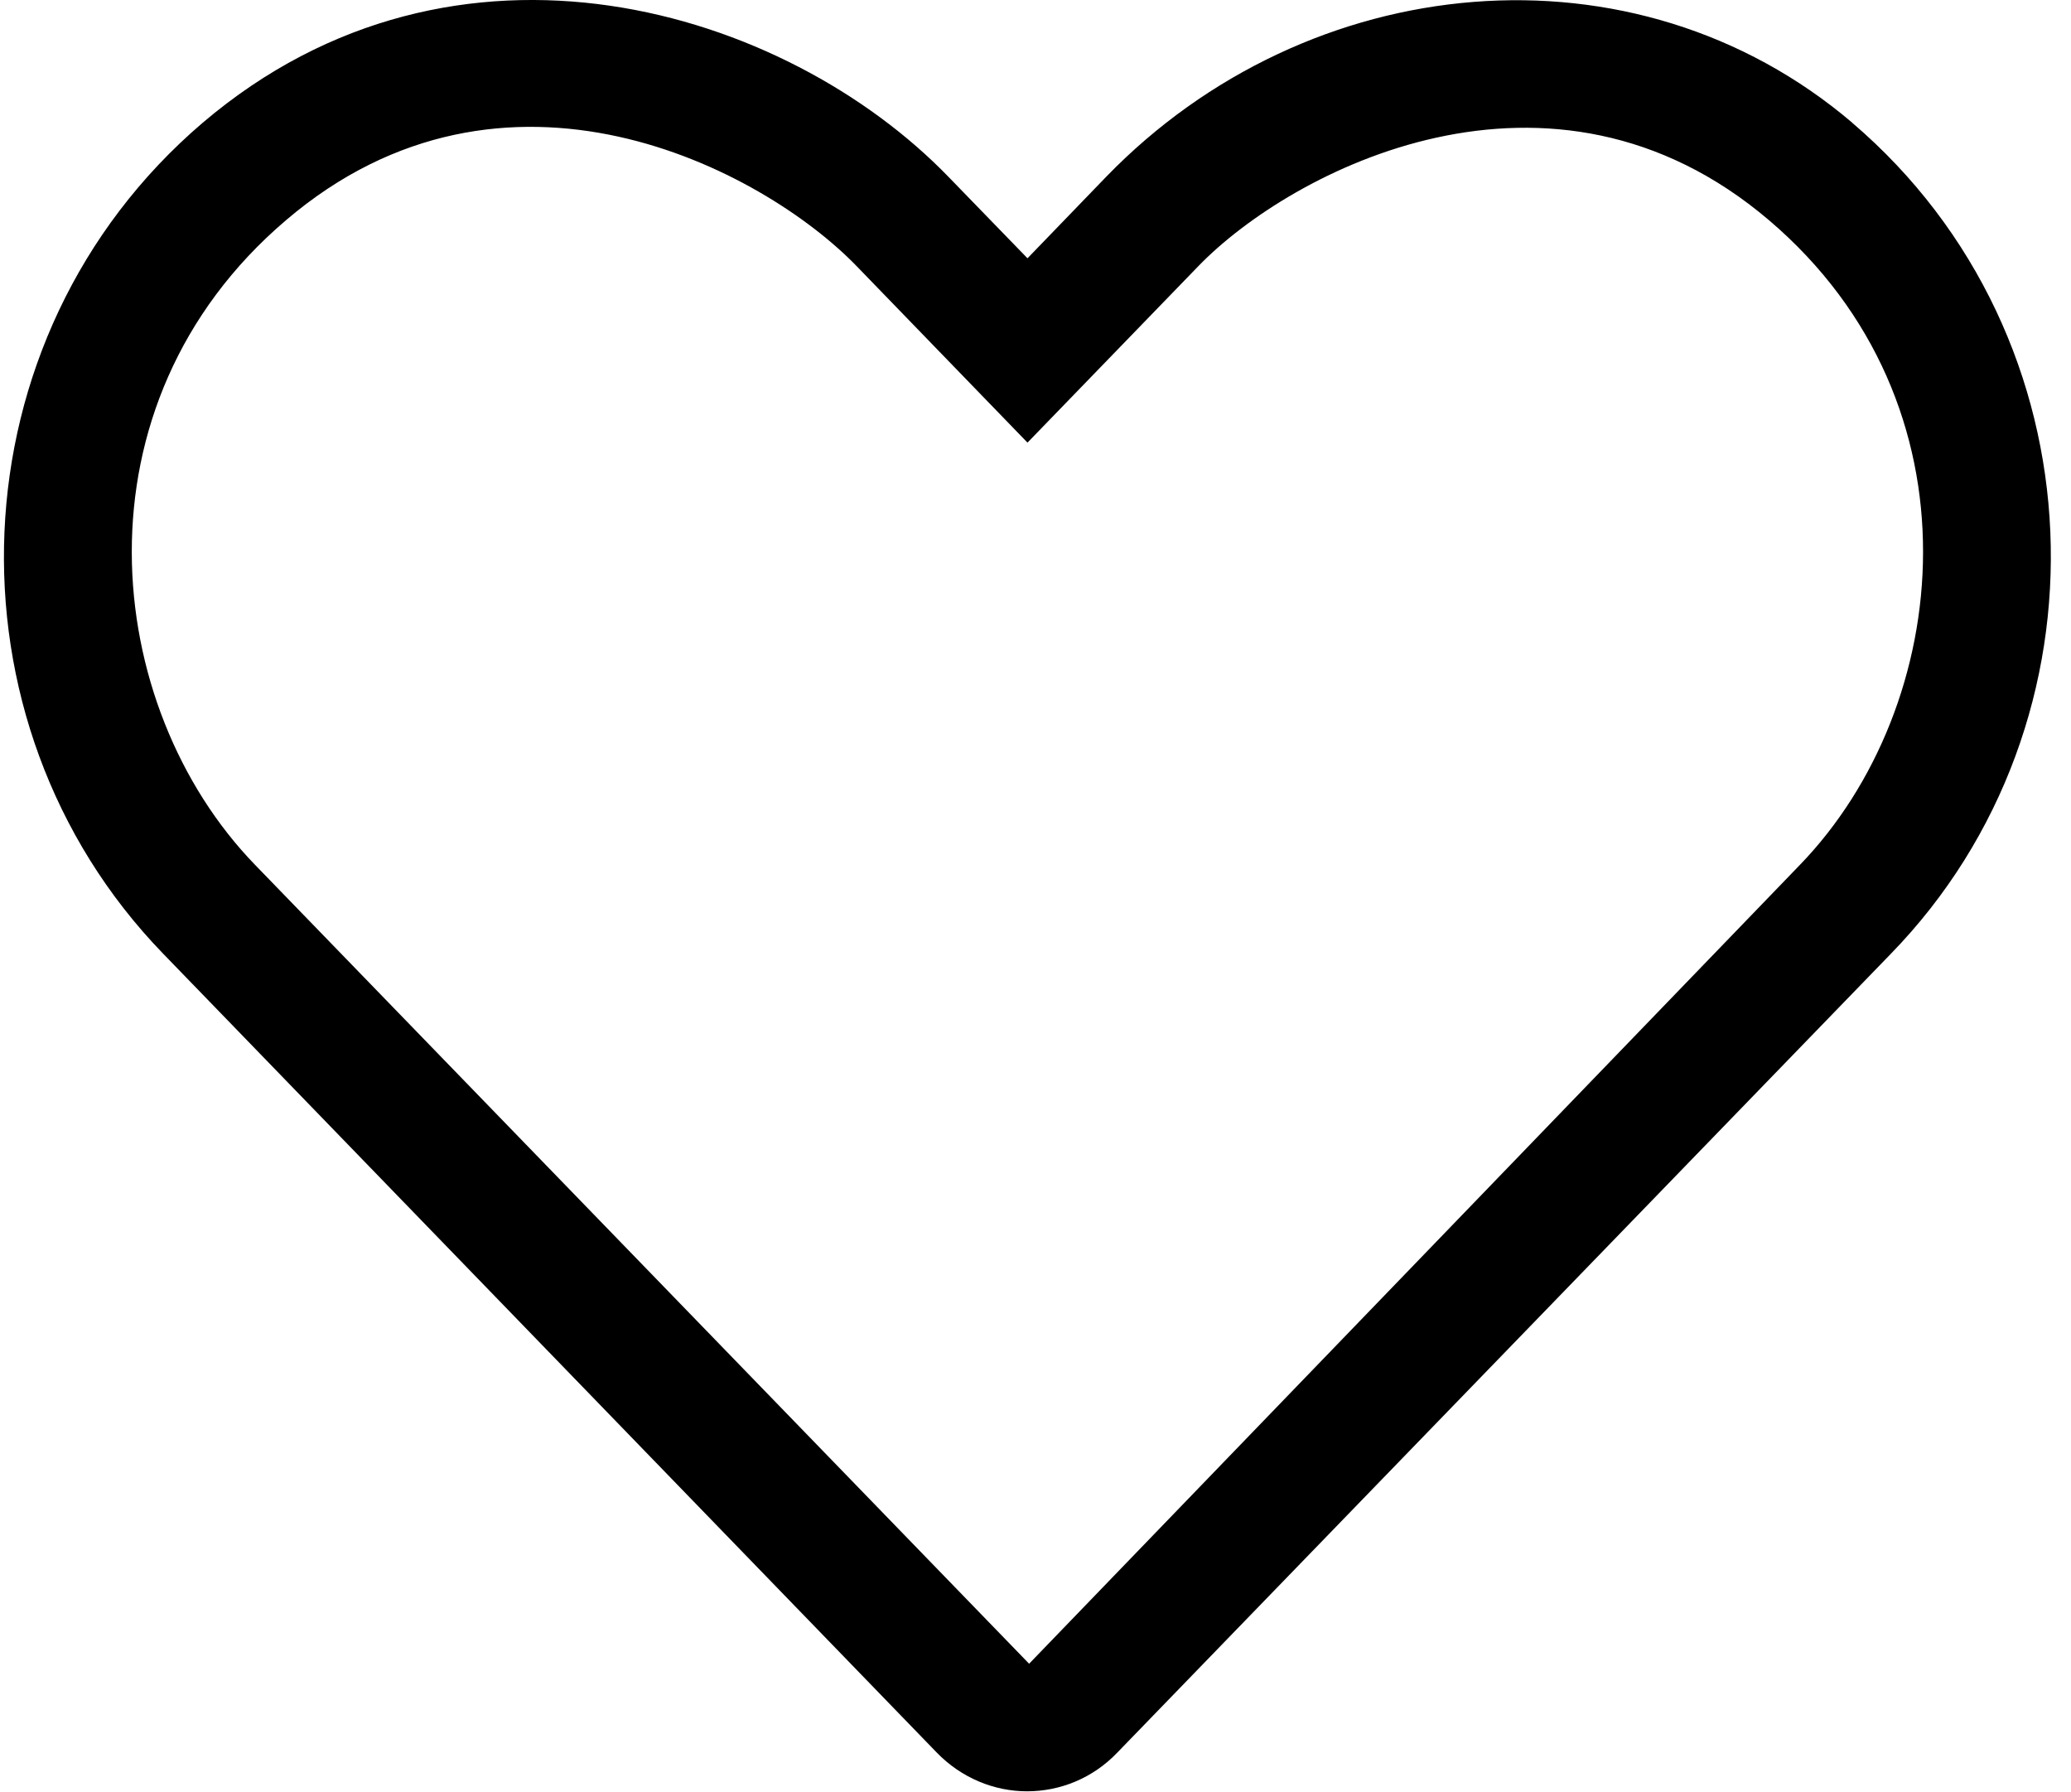
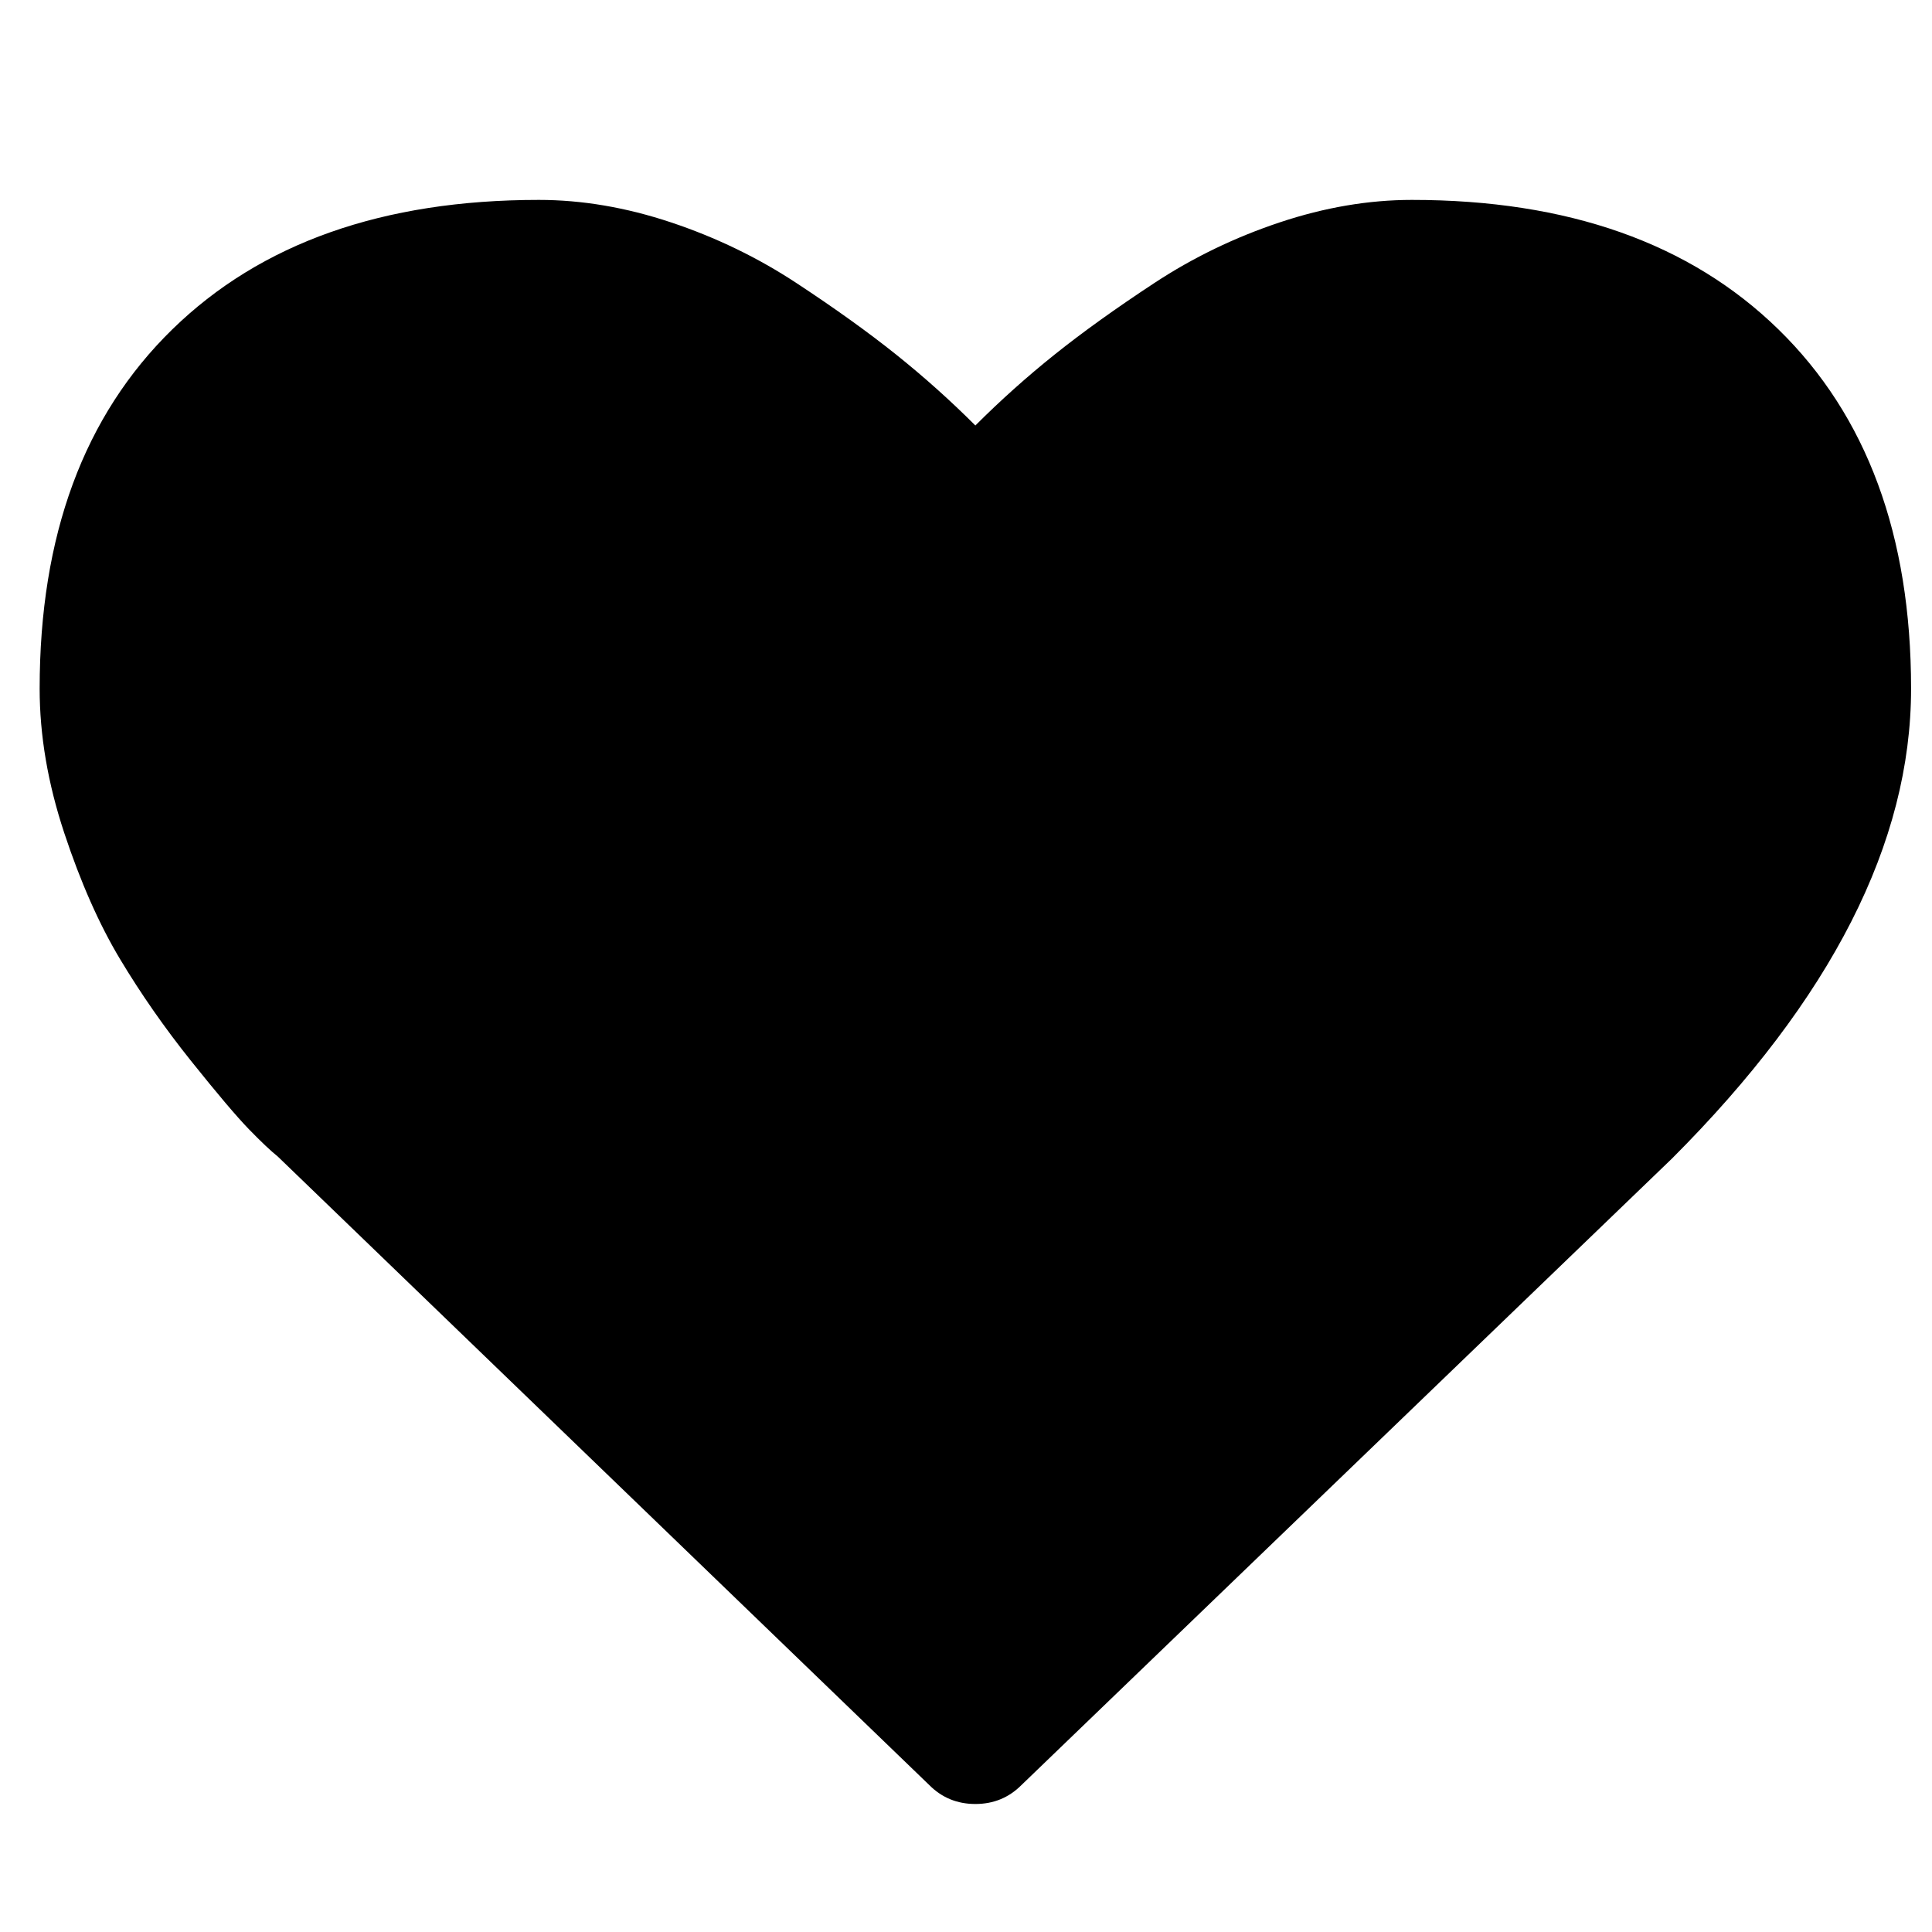
- <svg xmlns="http://www.w3.org/2000/svg" version="1.1" width="37" height="32" viewBox="0 0 37 32">
-   <path d="M33.093 2.193c-3.893-3.314-9.714-2.764-13.329 0.964l-1.407 1.457-1.407-1.45c-2.914-3.014-8.793-4.829-13.329-0.971-4.486 3.829-4.721 10.7-0.707 14.843l13.821 14.271c0.443 0.457 1.029 0.693 1.614 0.693s1.171-0.229 1.614-0.693l13.821-14.271c4.029-4.143 3.793-11.014-0.693-14.843zM32.157 15.45l-13.771 14.271-13.829-14.271c-2.743-2.829-3.314-8.221 0.55-11.514 3.914-3.343 8.514-0.921 10.2 0.821l3.050 3.15 3.050-3.15c1.657-1.714 6.3-4.143 10.2-0.821 3.857 3.286 3.293 8.679 0.55 11.514z" />
+ <svg xmlns="http://www.w3.org/2000/svg" viewBox="0 -256 1850 1850">
+   <g transform="matrix(1,0,0,-1,37.9661,1343.424)">
+     <path d="m 896,-128 q -26,0 -44,18 L 228,492 q -10,8 -27.5,26 Q 183,536 145,583.5 107,631 77,681 47,731 23.5,802 0,873 0,940 q 0,220 127,344 127,124 351,124 62,0 126.5,-21.5 64.5,-21.5 120,-58 55.5,-36.5 95.5,-68.5 40,-32 76,-68 36,36 76,68 40,32 95.5,68.5 55.5,36.5 120,58 64.5,21.5 126.5,21.5 224,0 351,-124 127,-124 127,-344 0,-221 -229,-450 L 940,-110 q -18,-18 -44,-18" />
+   </g>
</svg>
